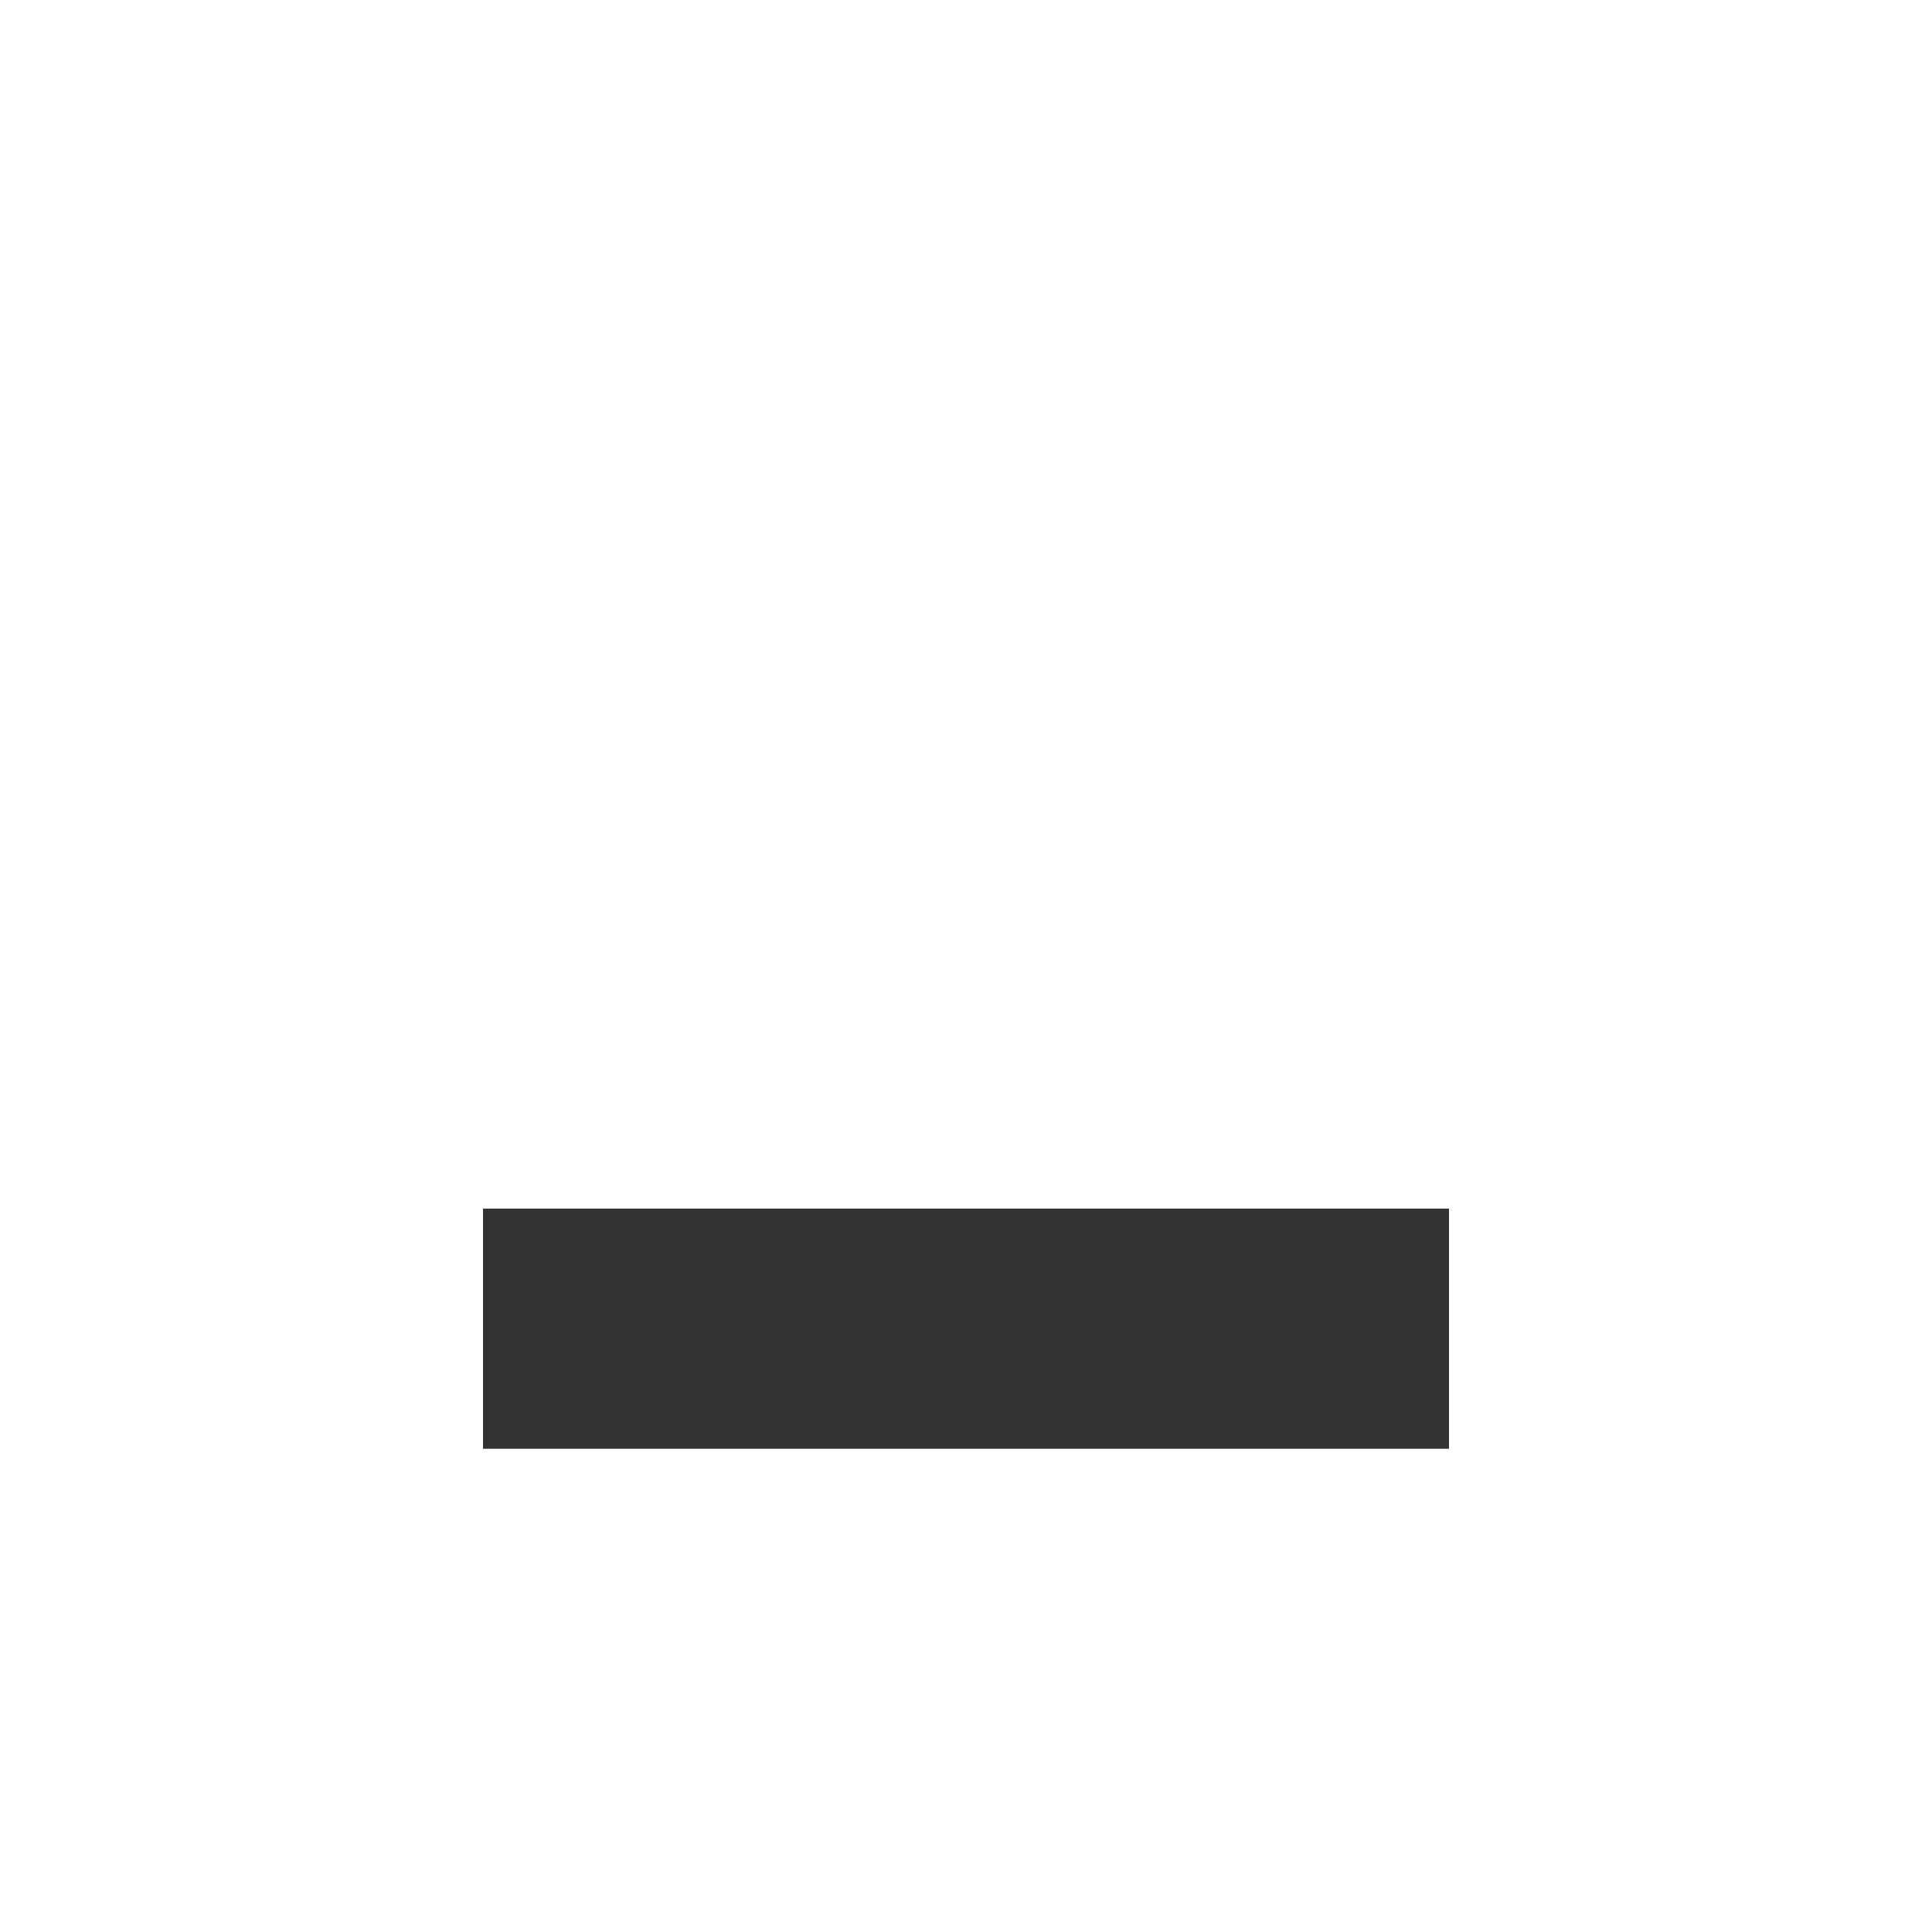
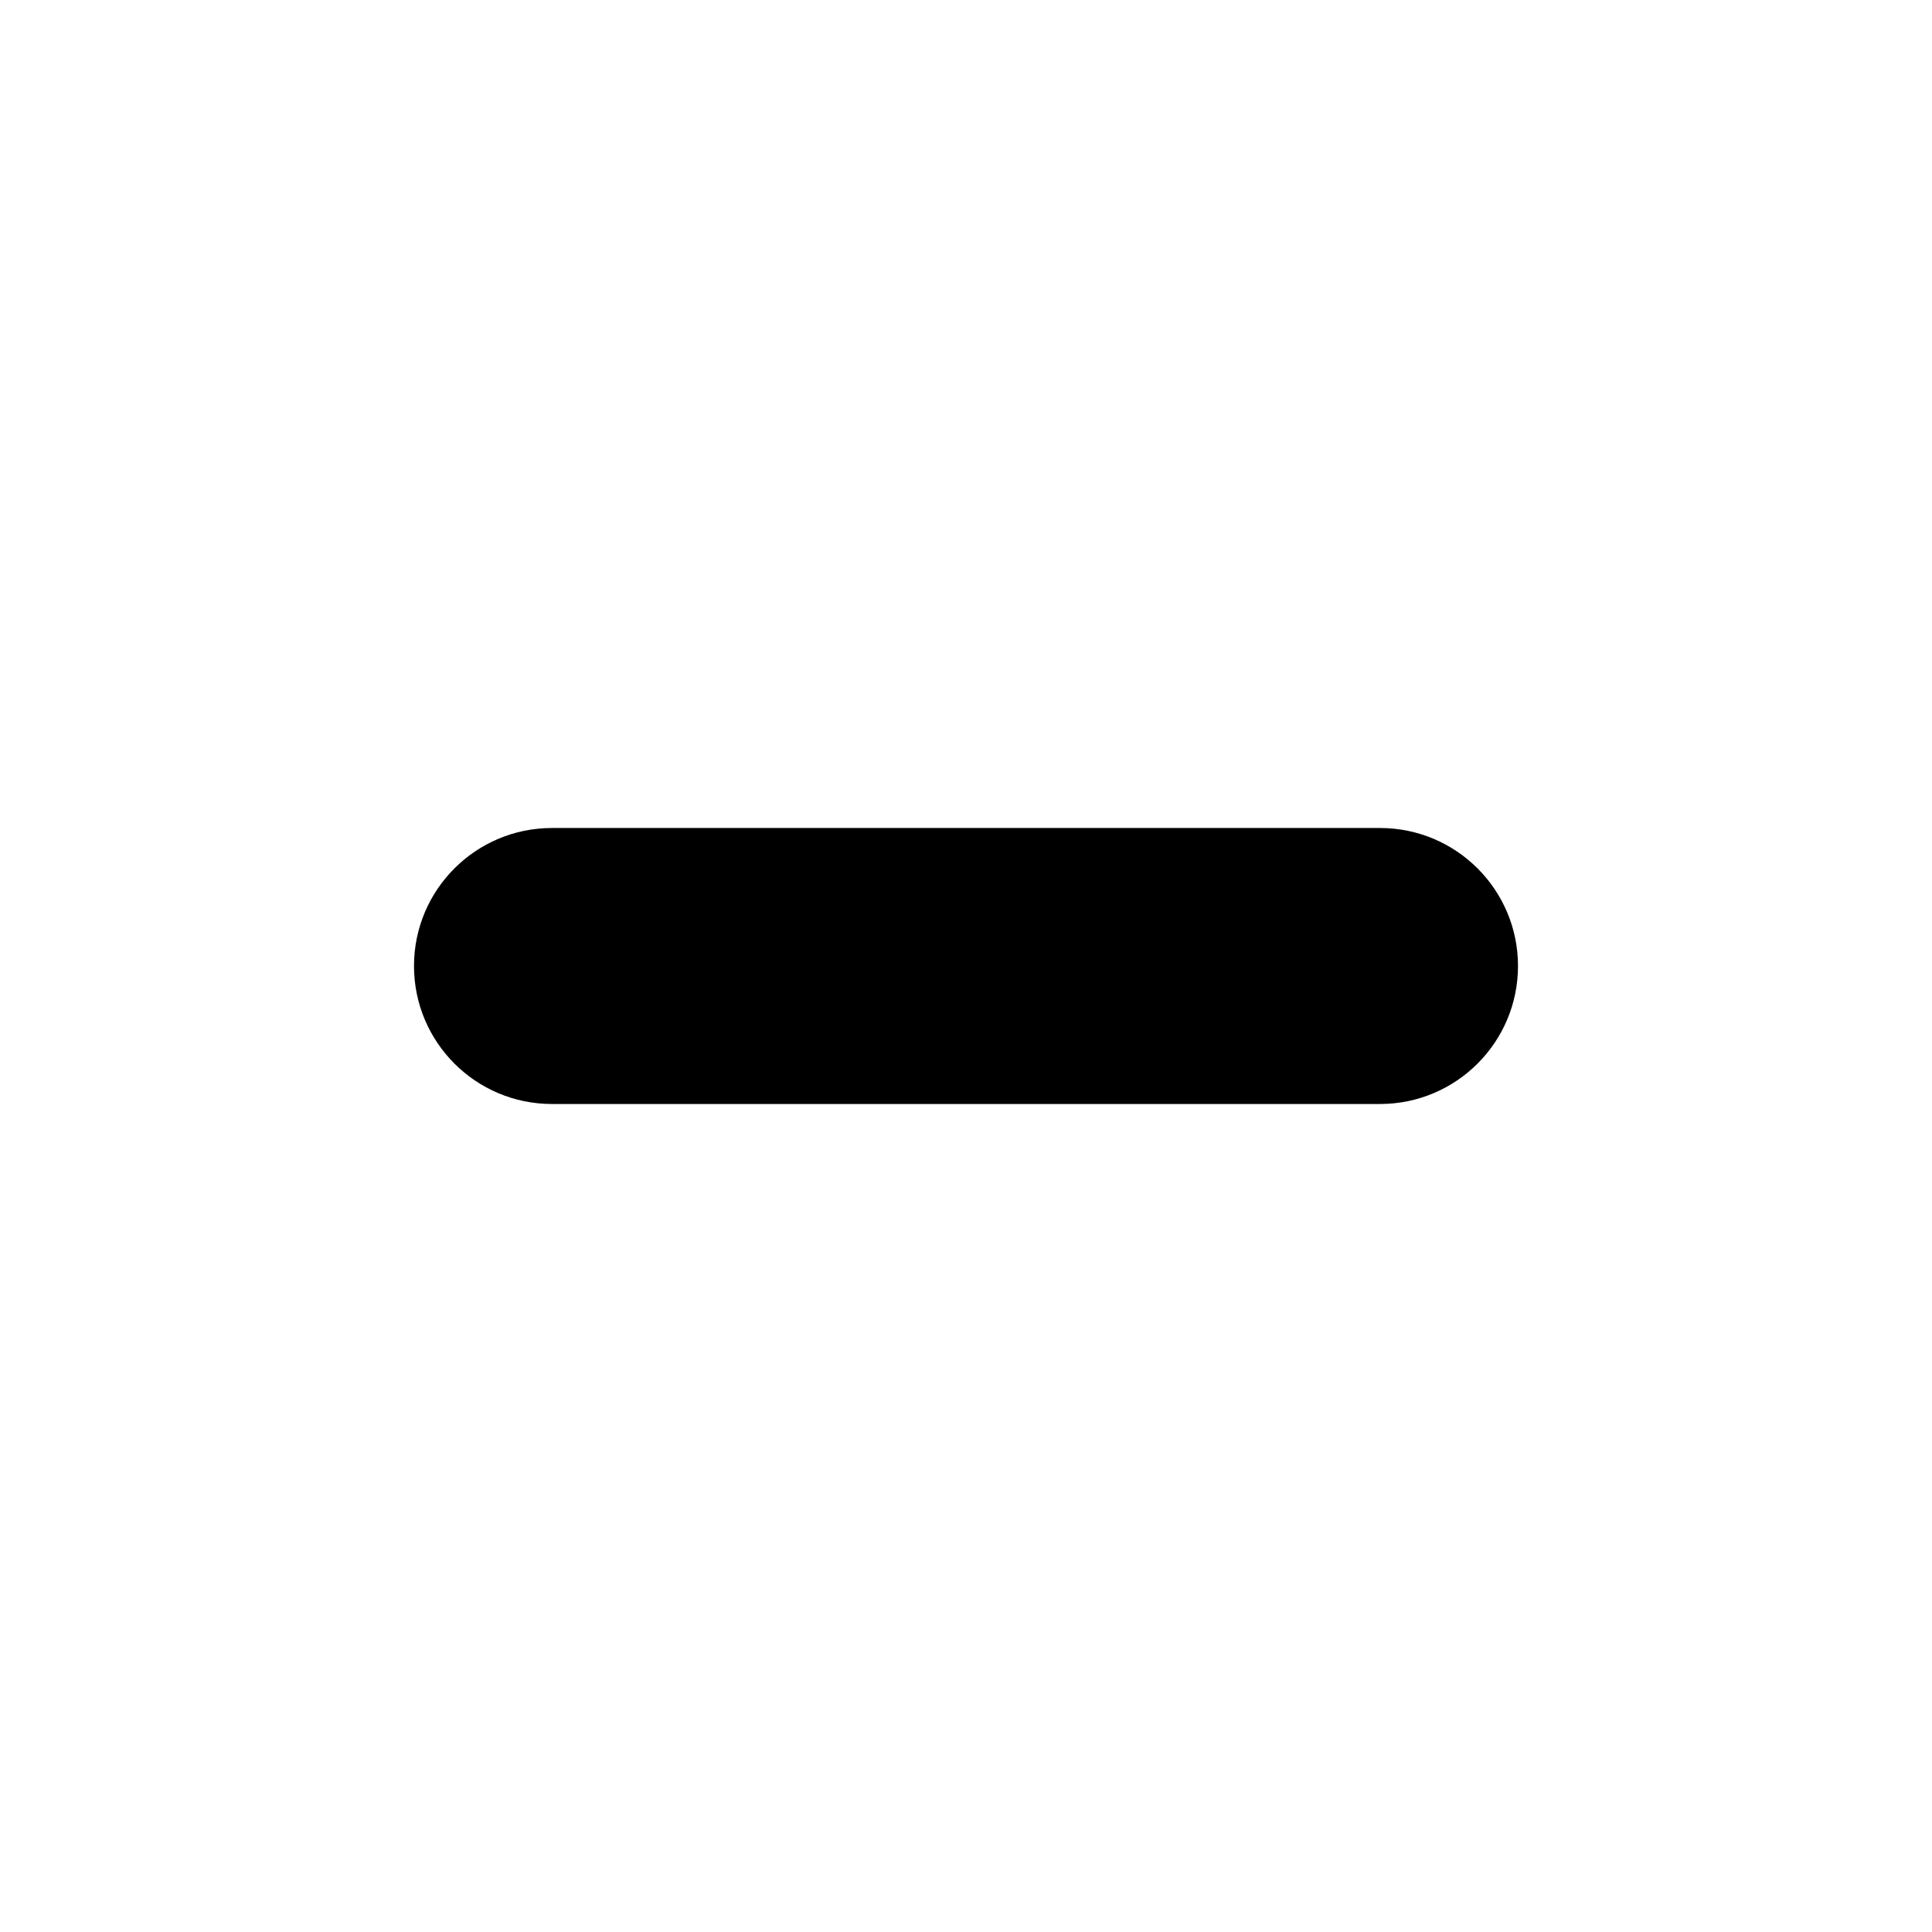
- <svg xmlns="http://www.w3.org/2000/svg" height="16" id="svg7384" style="enable-background:new" version="1.1" width="16">
-   <defs id="defs7386" />
-   <g style="fill:#333333" id="layer1" transform="translate(-32.00585,-888)" />
-   <g style="fill:#333333" id="layer7" transform="translate(-32.00585,-888)" />
-   <g style="fill:#333333" id="layer6" transform="translate(-32.00585,-888)" />
-   <g style="fill:#333333" id="layer5" transform="translate(-32.00585,-888)" />
-   <g style="fill:#333333" id="layer9" transform="translate(-32.00585,-888)" />
-   <g style="fill:#333333" id="layer2" transform="translate(-32.00585,-888)" />
-   <g style="fill:#333333" id="layer8" transform="translate(-32.00585,-888)" />
-   <g style="fill:#333333" id="layer3" transform="translate(-32.00585,-888)" />
-   <g style="fill:#333333" id="layer4" transform="translate(-32.00585,-888)" />
-   <path id="rect8269" d="m 4,10.009 h 8 v 1.989 h -8 z" style="color:#000000;display:inline;overflow:visible;visibility:visible;fill:#333333;fill-opacity:1;fill-rule:evenodd;stroke:none;stroke-width:1;marker:none;enable-background:accumulate" />
+ <svg xmlns="http://www.w3.org/2000/svg" width="14" height="14" version="1.1" viewBox="0 0 14 14" id="svg4">
+   <defs id="defs8" />
+   <rect id="rect1969" ry="1" y="6" x="3" height="2" width="8" />
</svg>
